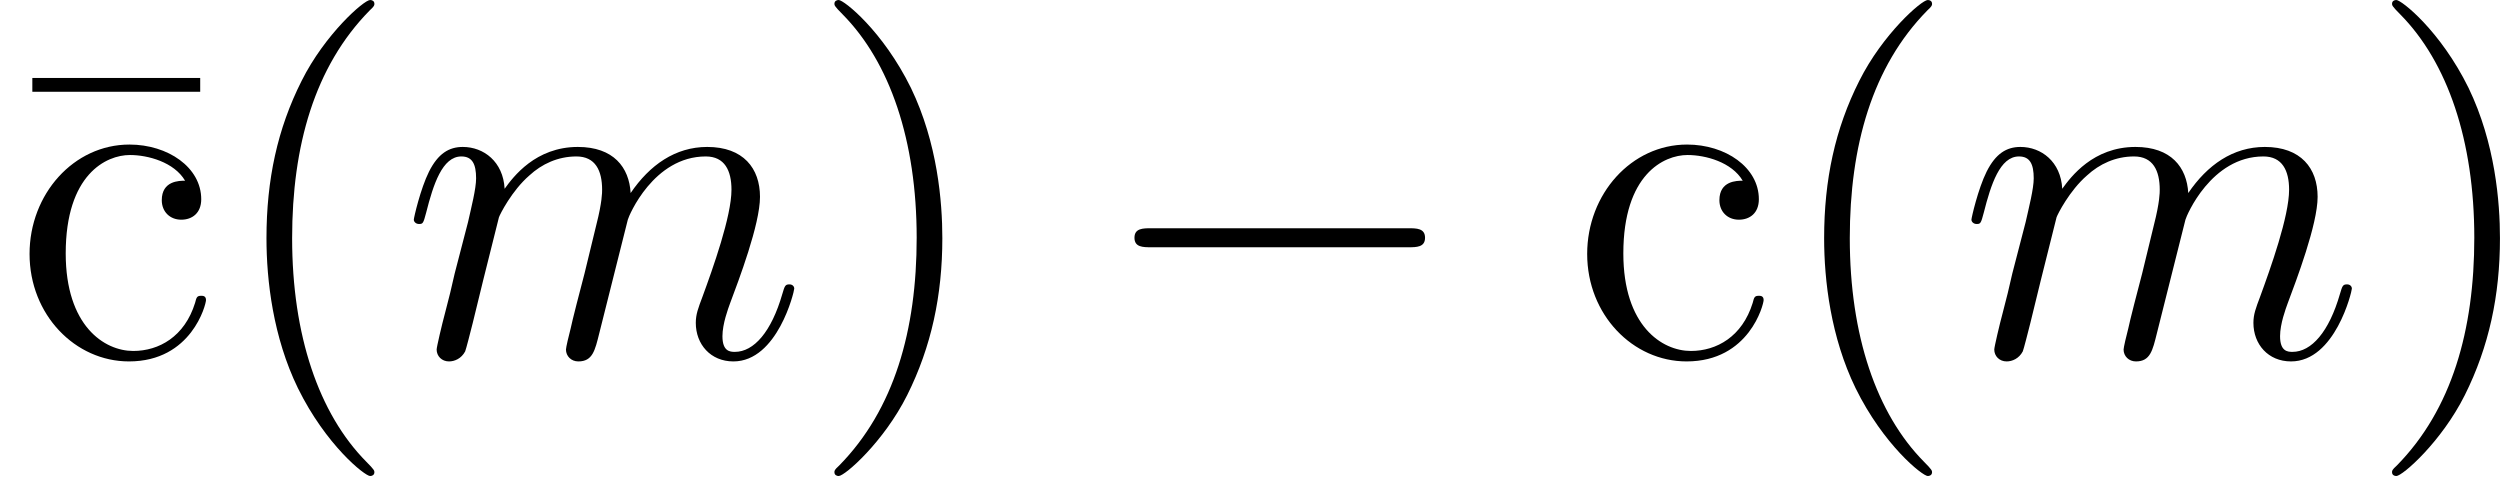
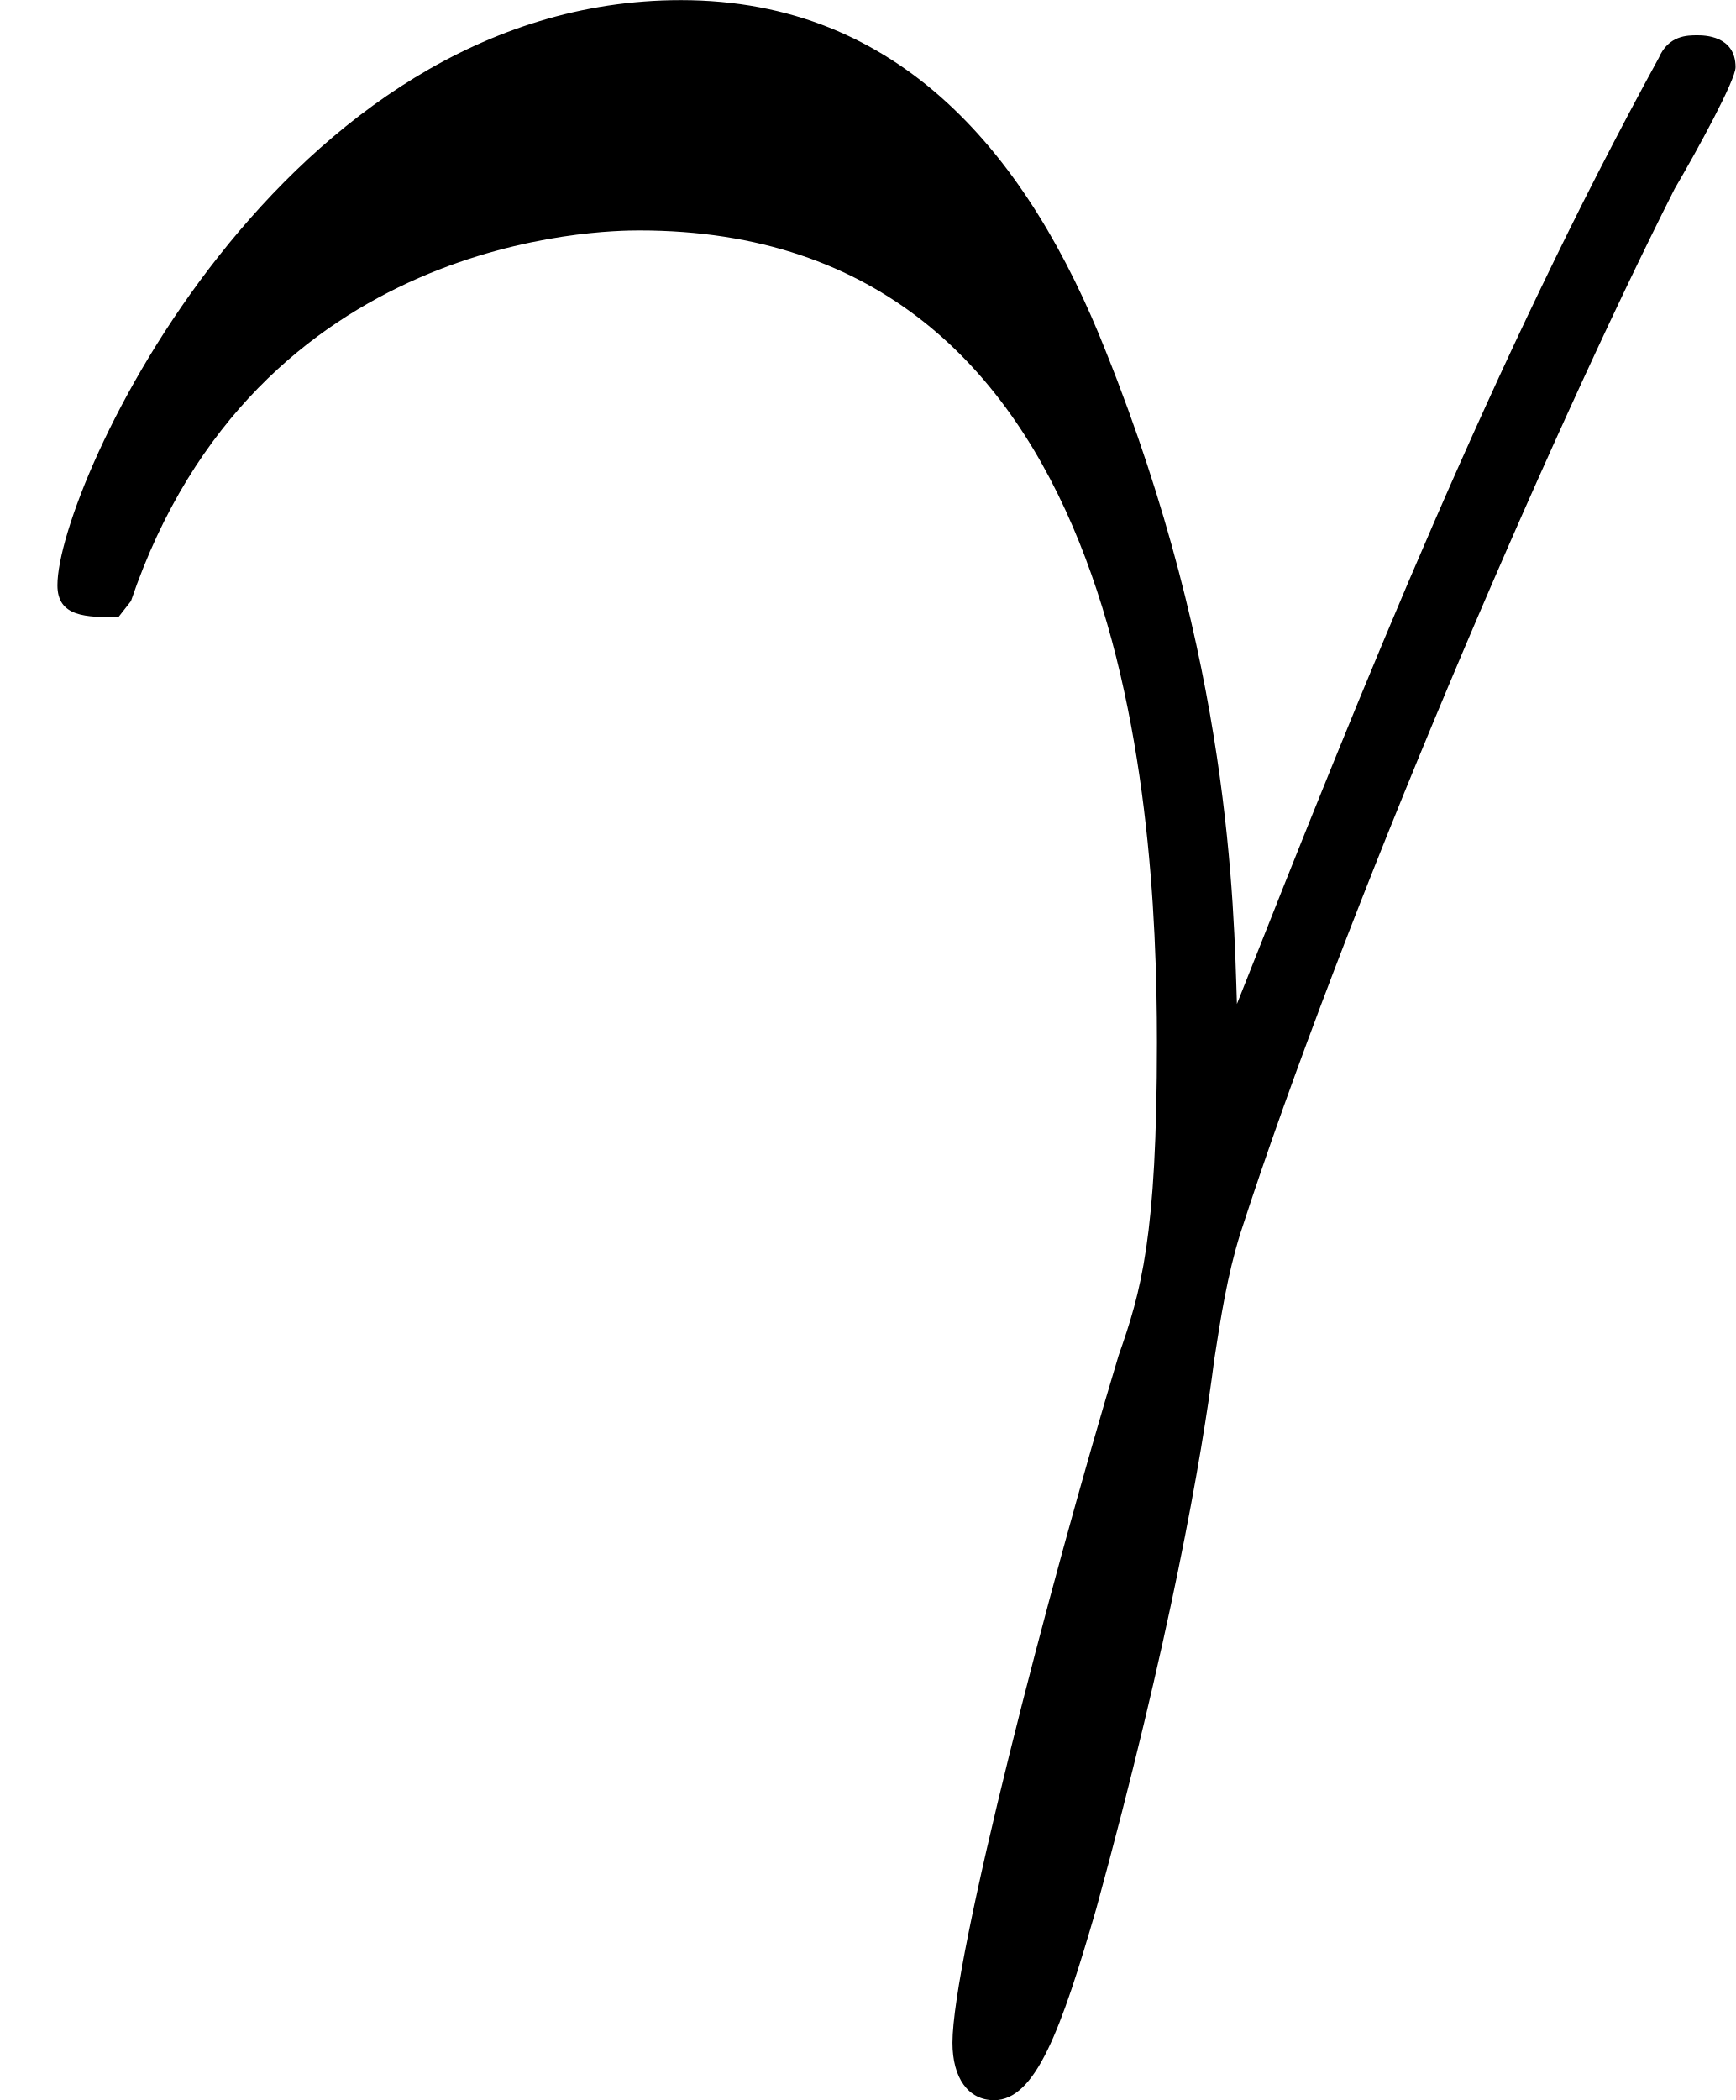
- <svg xmlns="http://www.w3.org/2000/svg" xmlns:xlink="http://www.w3.org/1999/xlink" version="1.1" width="62.849pt" height="11.967pt" viewBox="25.103 552.919 62.849 11.967">
+ <svg xmlns="http://www.w3.org/2000/svg" xmlns:xlink="http://www.w3.org/1999/xlink" version="1.1" width="5.41pt" height="6.545pt" viewBox="61.869 321.977 5.41 6.545">
  <defs>
-     <path id="g32-0" d="M7.878-2.75C8.082-2.75 8.297-2.75 8.297-2.989S8.082-3.228 7.878-3.228H1.411C1.207-3.228 .992-3.228 .992-2.989S1.207-2.75 1.411-2.75H7.878Z" />
-     <path id="g34-109" d="M2.463-3.503C2.487-3.575 2.786-4.172 3.228-4.555C3.539-4.842 3.945-5.033 4.411-5.033C4.89-5.033 5.057-4.674 5.057-4.196C5.057-4.125 5.057-3.885 4.914-3.324L4.615-2.092C4.519-1.733 4.292-.849 4.268-.717C4.22-.538 4.148-.227 4.148-.179C4.148-.012 4.28 .12 4.459 .12C4.818 .12 4.878-.155 4.985-.586L5.703-3.443C5.727-3.539 6.348-5.033 7.663-5.033C8.141-5.033 8.309-4.674 8.309-4.196C8.309-3.527 7.843-2.224 7.58-1.506C7.472-1.219 7.412-1.064 7.412-.849C7.412-.311 7.783 .12 8.357 .12C9.468 .12 9.887-1.638 9.887-1.71C9.887-1.769 9.839-1.817 9.767-1.817C9.66-1.817 9.648-1.781 9.588-1.578C9.313-.622 8.871-.12 8.393-.12C8.273-.12 8.082-.132 8.082-.514C8.082-.825 8.225-1.207 8.273-1.339C8.488-1.913 9.026-3.324 9.026-4.017C9.026-4.734 8.608-5.272 7.699-5.272C6.898-5.272 6.253-4.818 5.774-4.113C5.738-4.758 5.344-5.272 4.447-5.272C3.383-5.272 2.821-4.519 2.606-4.22C2.57-4.902 2.08-5.272 1.554-5.272C1.207-5.272 .933-5.105 .705-4.651C.49-4.22 .323-3.491 .323-3.443S.371-3.335 .454-3.335C.55-3.335 .562-3.347 .634-3.622C.813-4.328 1.04-5.033 1.518-5.033C1.793-5.033 1.889-4.842 1.889-4.483C1.889-4.22 1.769-3.754 1.686-3.383L1.351-2.092C1.303-1.865 1.172-1.327 1.112-1.112C1.028-.801 .897-.239 .897-.179C.897-.012 1.028 .12 1.207 .12C1.351 .12 1.518 .048 1.614-.132C1.638-.191 1.745-.61 1.805-.849L2.068-1.925L2.463-3.503Z" />
-     <path id="g45-22" d="M5.033-6.659V-7.006H.813V-6.659H5.033Z" />
-     <path id="g45-40" d="M3.885 2.905C3.885 2.869 3.885 2.845 3.682 2.642C2.487 1.435 1.817-.538 1.817-2.977C1.817-5.296 2.379-7.293 3.766-8.703C3.885-8.811 3.885-8.835 3.885-8.871C3.885-8.942 3.826-8.966 3.778-8.966C3.622-8.966 2.642-8.106 2.056-6.934C1.447-5.727 1.172-4.447 1.172-2.977C1.172-1.913 1.339-.49 1.961 .789C2.666 2.224 3.646 3.001 3.778 3.001C3.826 3.001 3.885 2.977 3.885 2.905Z" />
-     <path id="g45-41" d="M3.371-2.977C3.371-3.885 3.252-5.368 2.582-6.755C1.877-8.189 .897-8.966 .765-8.966C.717-8.966 .658-8.942 .658-8.871C.658-8.835 .658-8.811 .861-8.608C2.056-7.4 2.726-5.428 2.726-2.989C2.726-.669 2.164 1.327 .777 2.738C.658 2.845 .658 2.869 .658 2.905C.658 2.977 .717 3.001 .765 3.001C.921 3.001 1.901 2.14 2.487 .968C3.096-.251 3.371-1.542 3.371-2.977Z" />
-     <path id="g45-99" d="M4.328-4.423C4.184-4.423 3.742-4.423 3.742-3.933C3.742-3.646 3.945-3.443 4.232-3.443C4.507-3.443 4.734-3.61 4.734-3.957C4.734-4.758 3.897-5.332 2.929-5.332C1.53-5.332 .418-4.089 .418-2.582C.418-1.052 1.566 .12 2.917 .12C4.495 .12 4.854-1.315 4.854-1.423S4.77-1.53 4.734-1.53C4.627-1.53 4.615-1.494 4.579-1.351C4.316-.502 3.67-.143 3.025-.143C2.295-.143 1.327-.777 1.327-2.594C1.327-4.579 2.343-5.069 2.941-5.069C3.395-5.069 4.053-4.89 4.328-4.423Z" />
+     <use id="g48-13" xlink:href="#g3-13" transform="scale(.913242)" />
+     <path id="g3-13" d="M.447-2.771C.873-4.025 2.062-4.036 2.182-4.036C3.829-4.036 3.949-2.127 3.949-1.265C3.949-.6 3.895-.415 3.818-.196C3.578 .6 3.251 1.865 3.251 2.149C3.251 2.269 3.305 2.345 3.393 2.345C3.535 2.345 3.622 2.105 3.742 1.691C3.993 .775 4.102 .153 4.145-.185C4.167-.327 4.189-.469 4.233-.611C4.582-1.691 5.28-3.316 5.716-4.178C5.793-4.309 5.924-4.549 5.924-4.593C5.924-4.702 5.815-4.702 5.793-4.702C5.76-4.702 5.695-4.702 5.662-4.625C5.095-3.589 4.658-2.498 4.222-1.396C4.211-1.735 4.2-2.564 3.775-3.622C3.513-4.287 3.076-4.822 2.324-4.822C.96-4.822 .196-3.164 .196-2.825C.196-2.716 .295-2.716 .404-2.716L.447-2.771Z" />
  </defs>
  <g id="page1">
-     <use x="25.103" y="561.885" xlink:href="#g45-22" />
-     <use x="25.428" y="561.885" xlink:href="#g45-99" />
-     <use x="30.63" y="561.885" xlink:href="#g45-40" />
-     <use x="35.183" y="561.885" xlink:href="#g34-109" />
-     <use x="45.422" y="561.885" xlink:href="#g45-41" />
-     <use x="52.631" y="561.885" xlink:href="#g32-0" />
-     <use x="64.586" y="561.885" xlink:href="#g45-99" />
-     <use x="69.789" y="561.885" xlink:href="#g45-40" />
-     <use x="74.341" y="561.885" xlink:href="#g34-109" />
-     <use x="84.58" y="561.885" xlink:href="#g45-41" />
+     <use x="61.869" y="326.381" xlink:href="#g48-13" />
  </g>
</svg>
